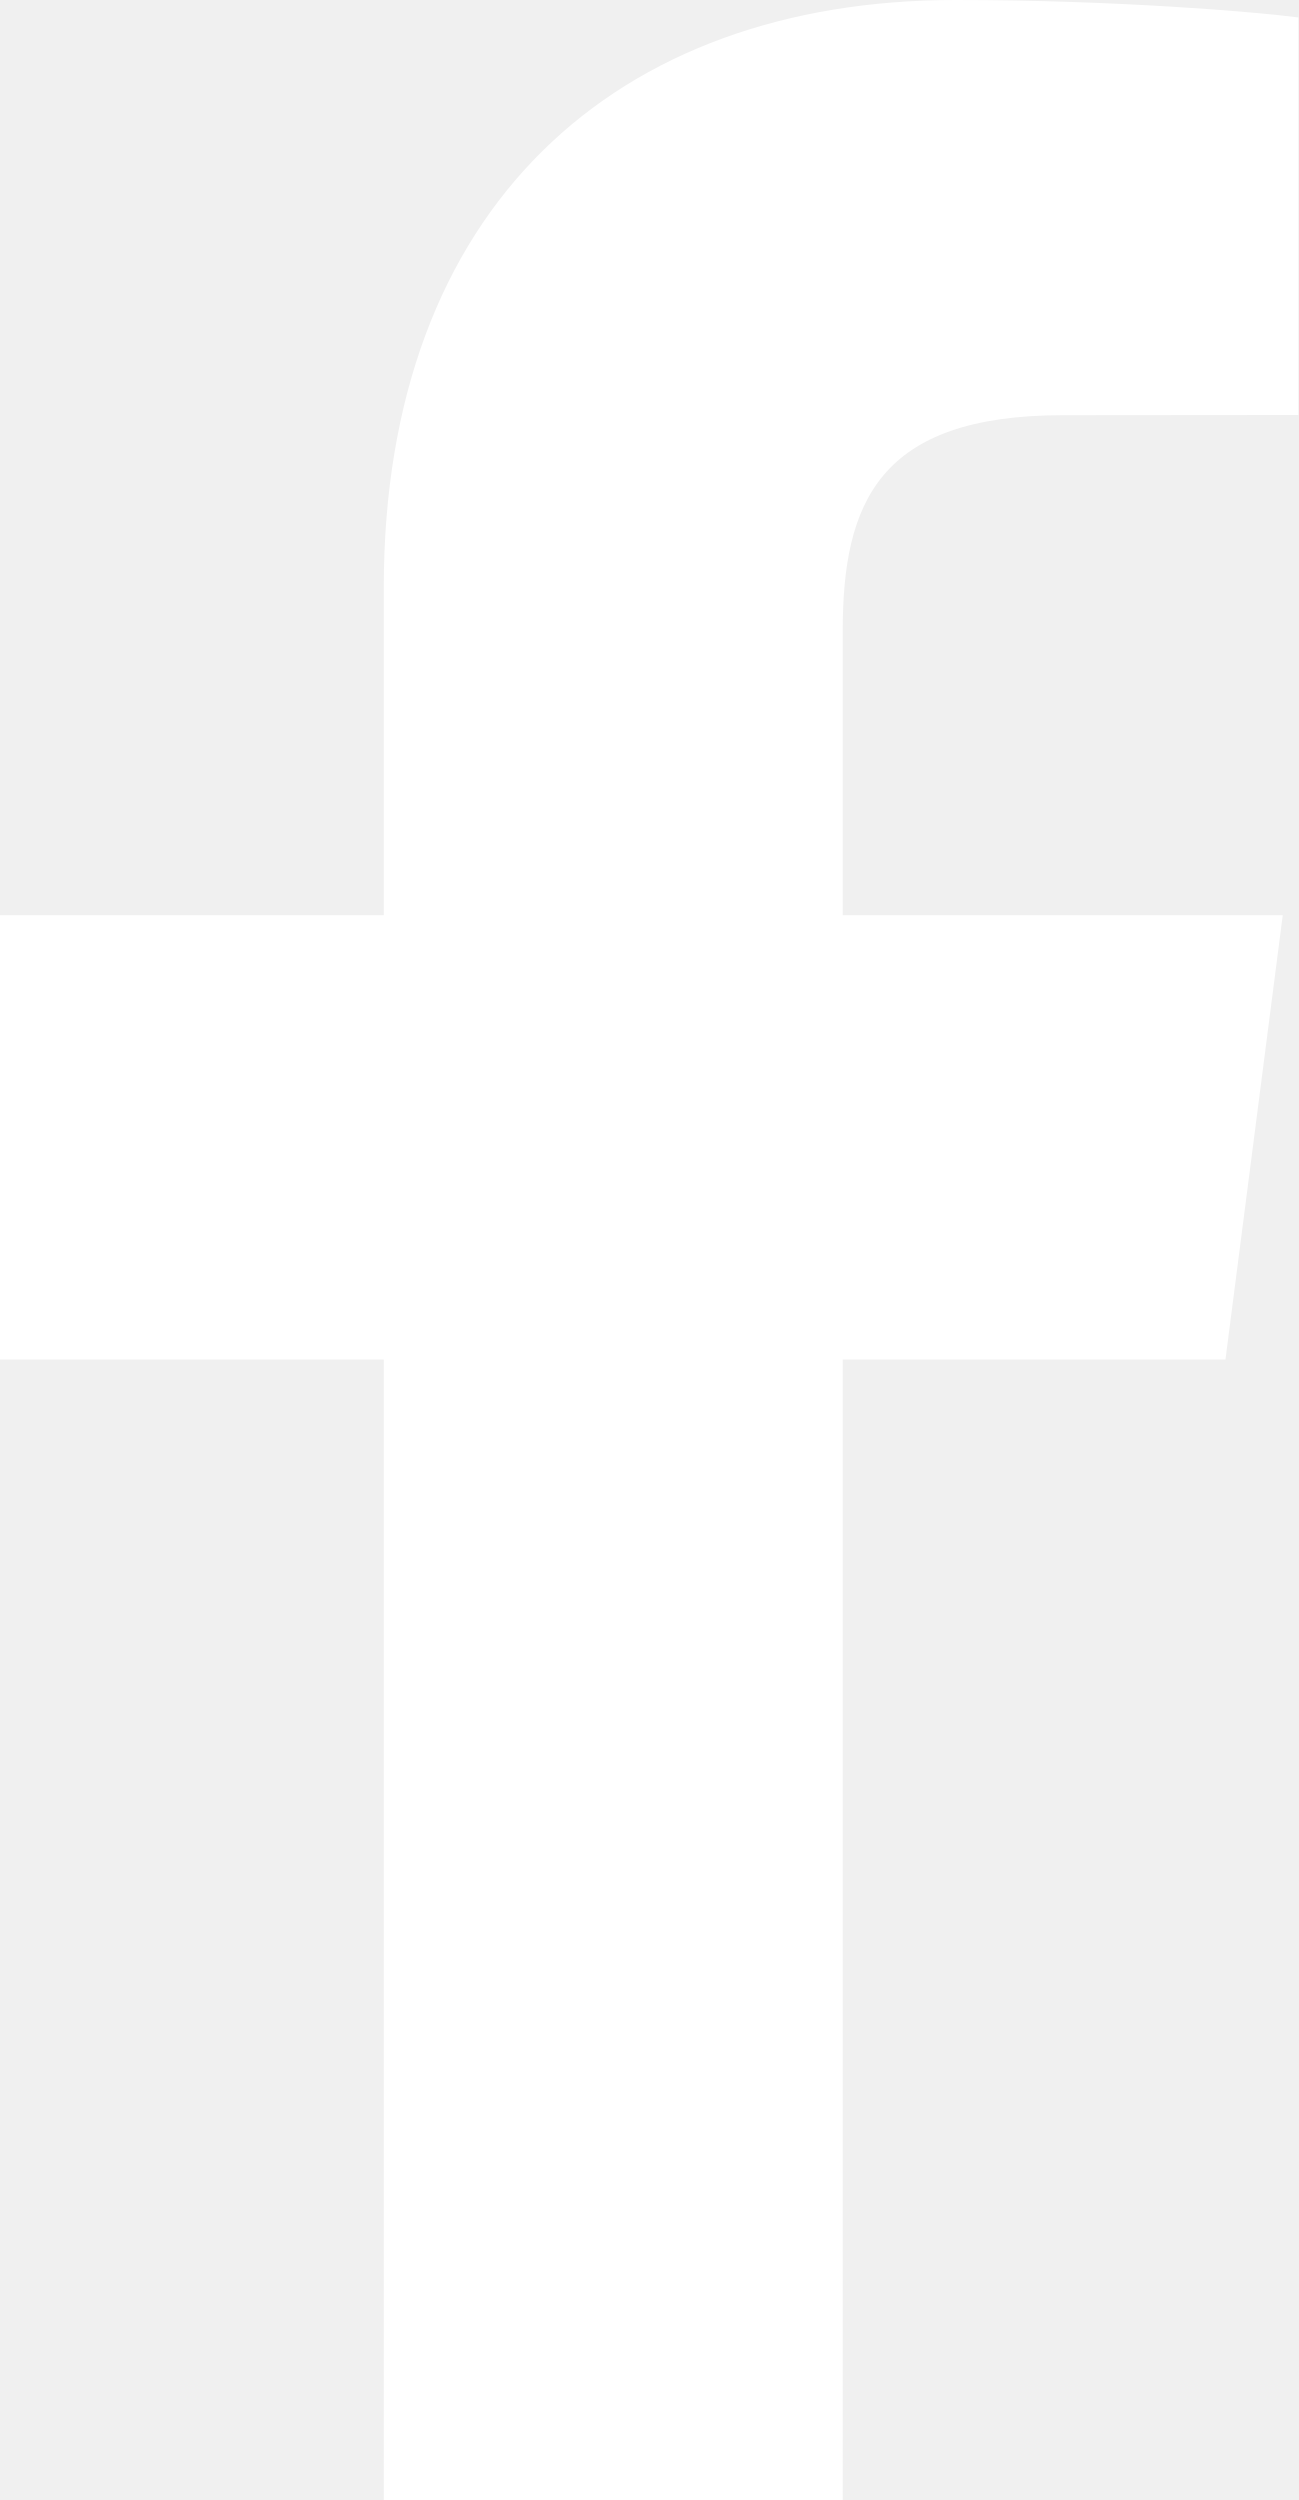
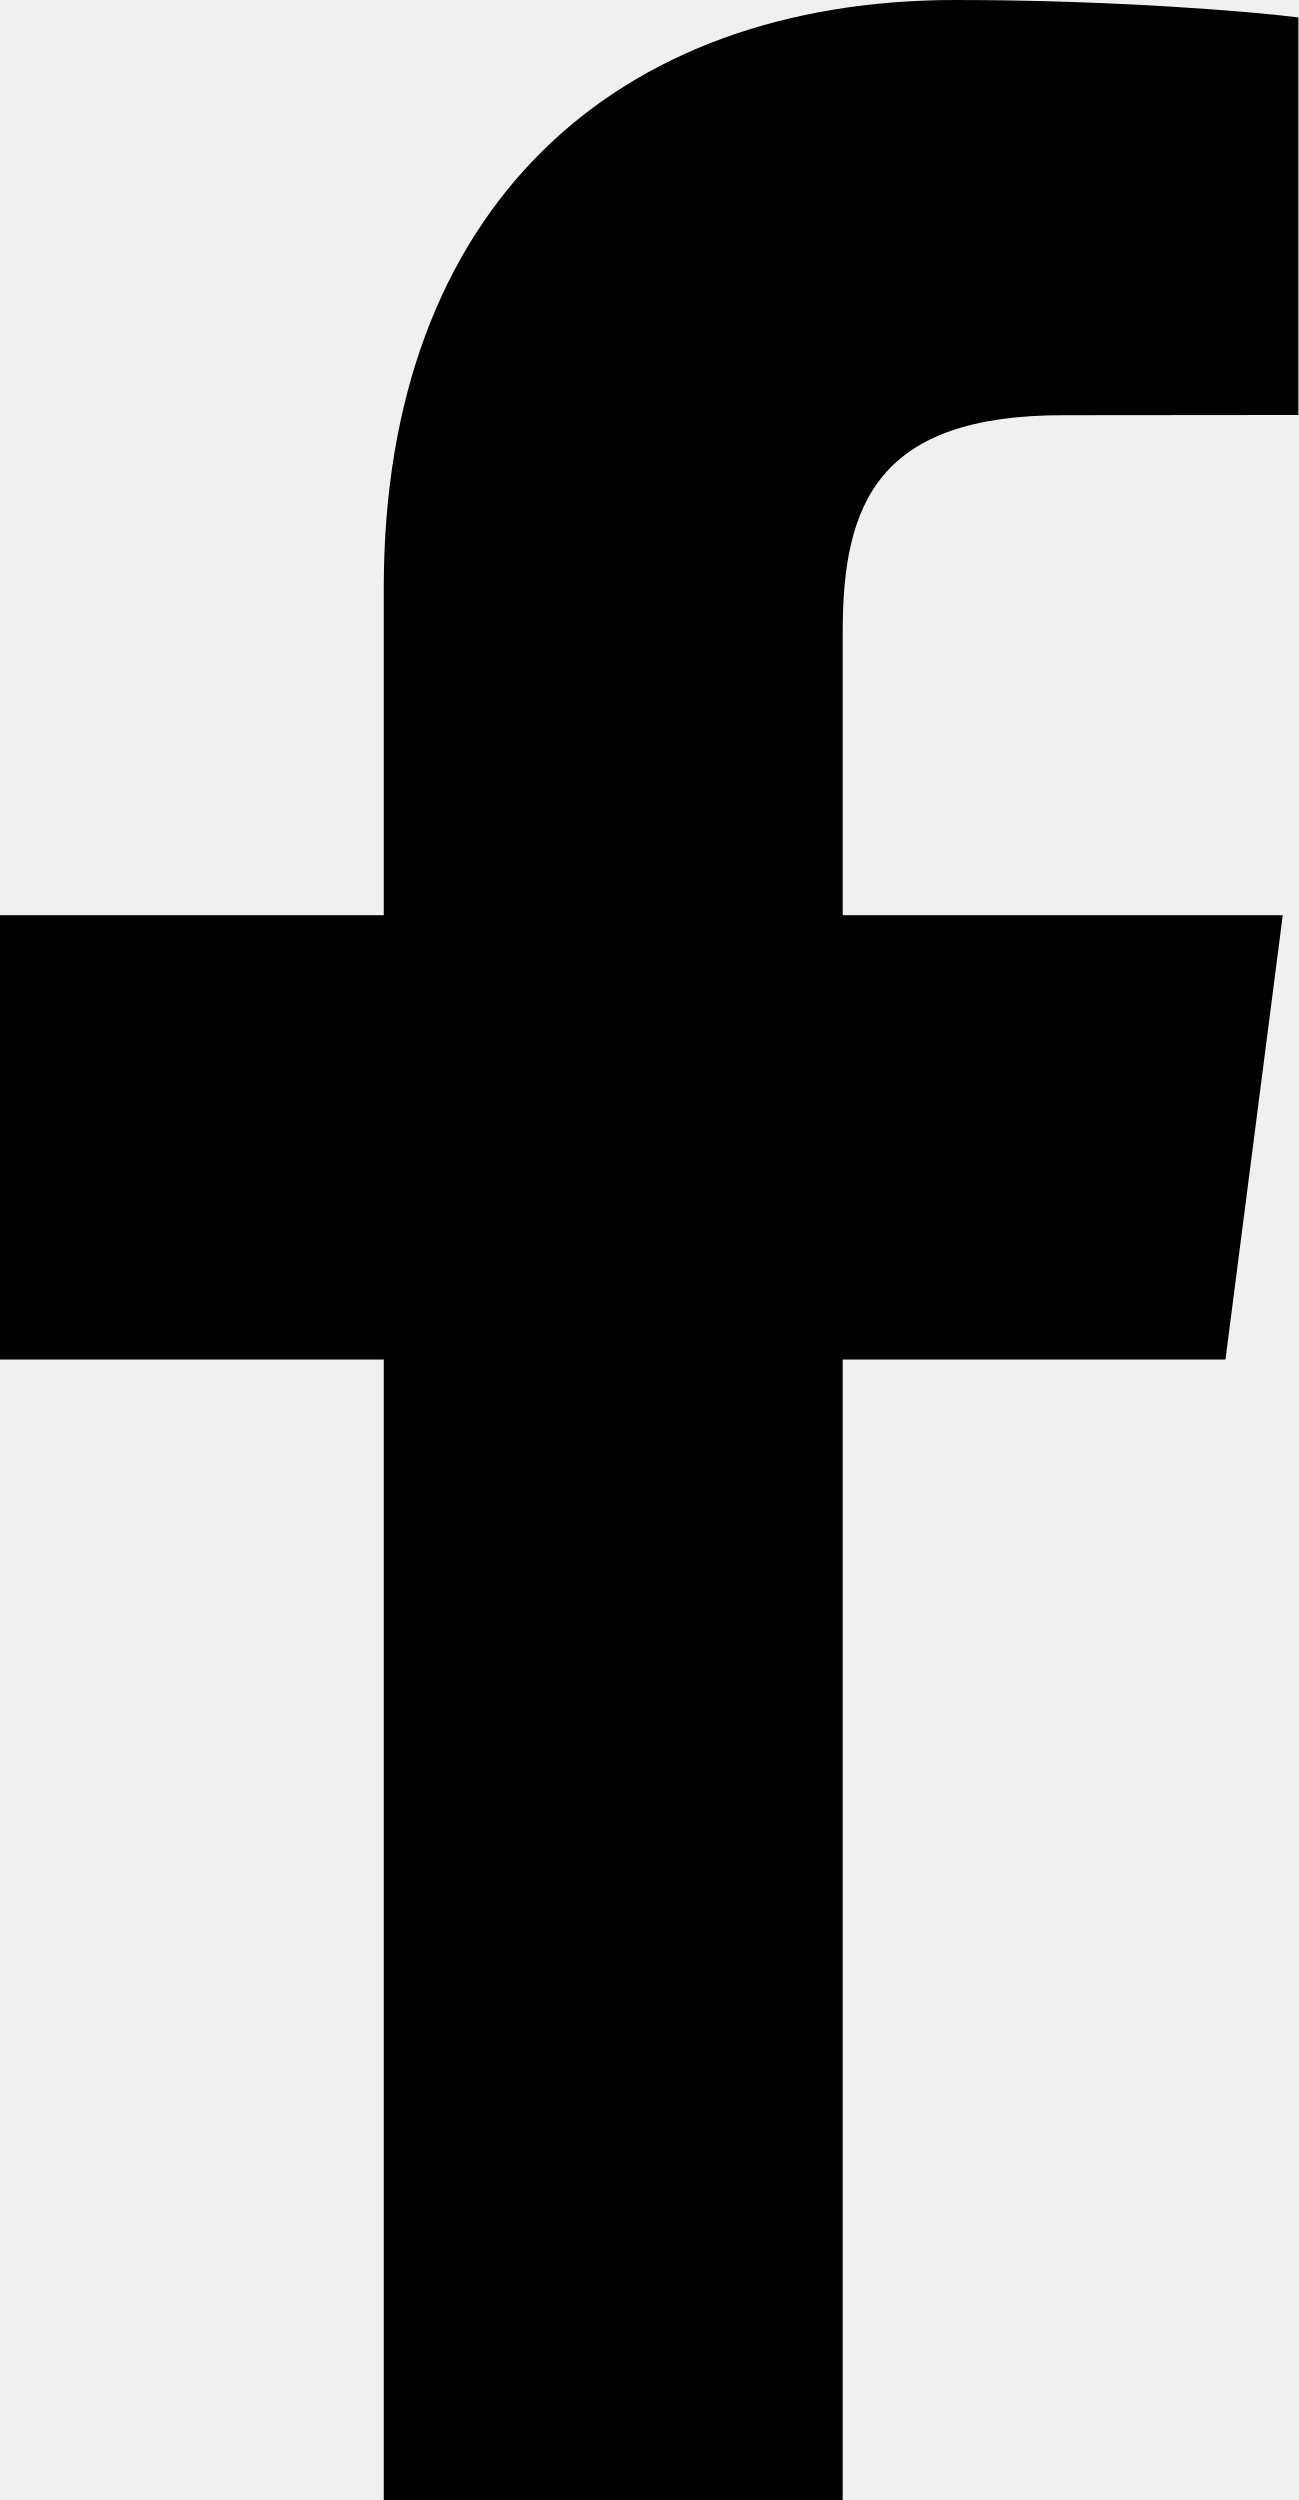
<svg xmlns="http://www.w3.org/2000/svg" preserveAspectRatio="none" overflow="visible" style="display: block;" width="6.323" height="12.175" viewBox="0 0 6.323 12.175" fill="none">
  <g id="Group">
-     <path id="Vector" d="M1.869 12.175V6.621H0V4.457H1.869V2.861C1.869 1.009 3 0 4.653 0C5.444 0 6.124 0.059 6.323 0.085V2.021L5.177 2.022C4.278 2.022 4.104 2.449 4.104 3.075V4.457H6.247L5.968 6.621H4.104V12.175H1.869Z" fill="white" />
+     <path id="Vector" d="M1.869 12.175V6.621H0V4.457H1.869V2.861C1.869 1.009 3 0 4.653 0C5.444 0 6.124 0.059 6.323 0.085V2.021L5.177 2.022C4.278 2.022 4.104 2.449 4.104 3.075V4.457H6.247L5.968 6.621H4.104V12.175H1.869Z" fill="black" />
  </g>
</svg>
